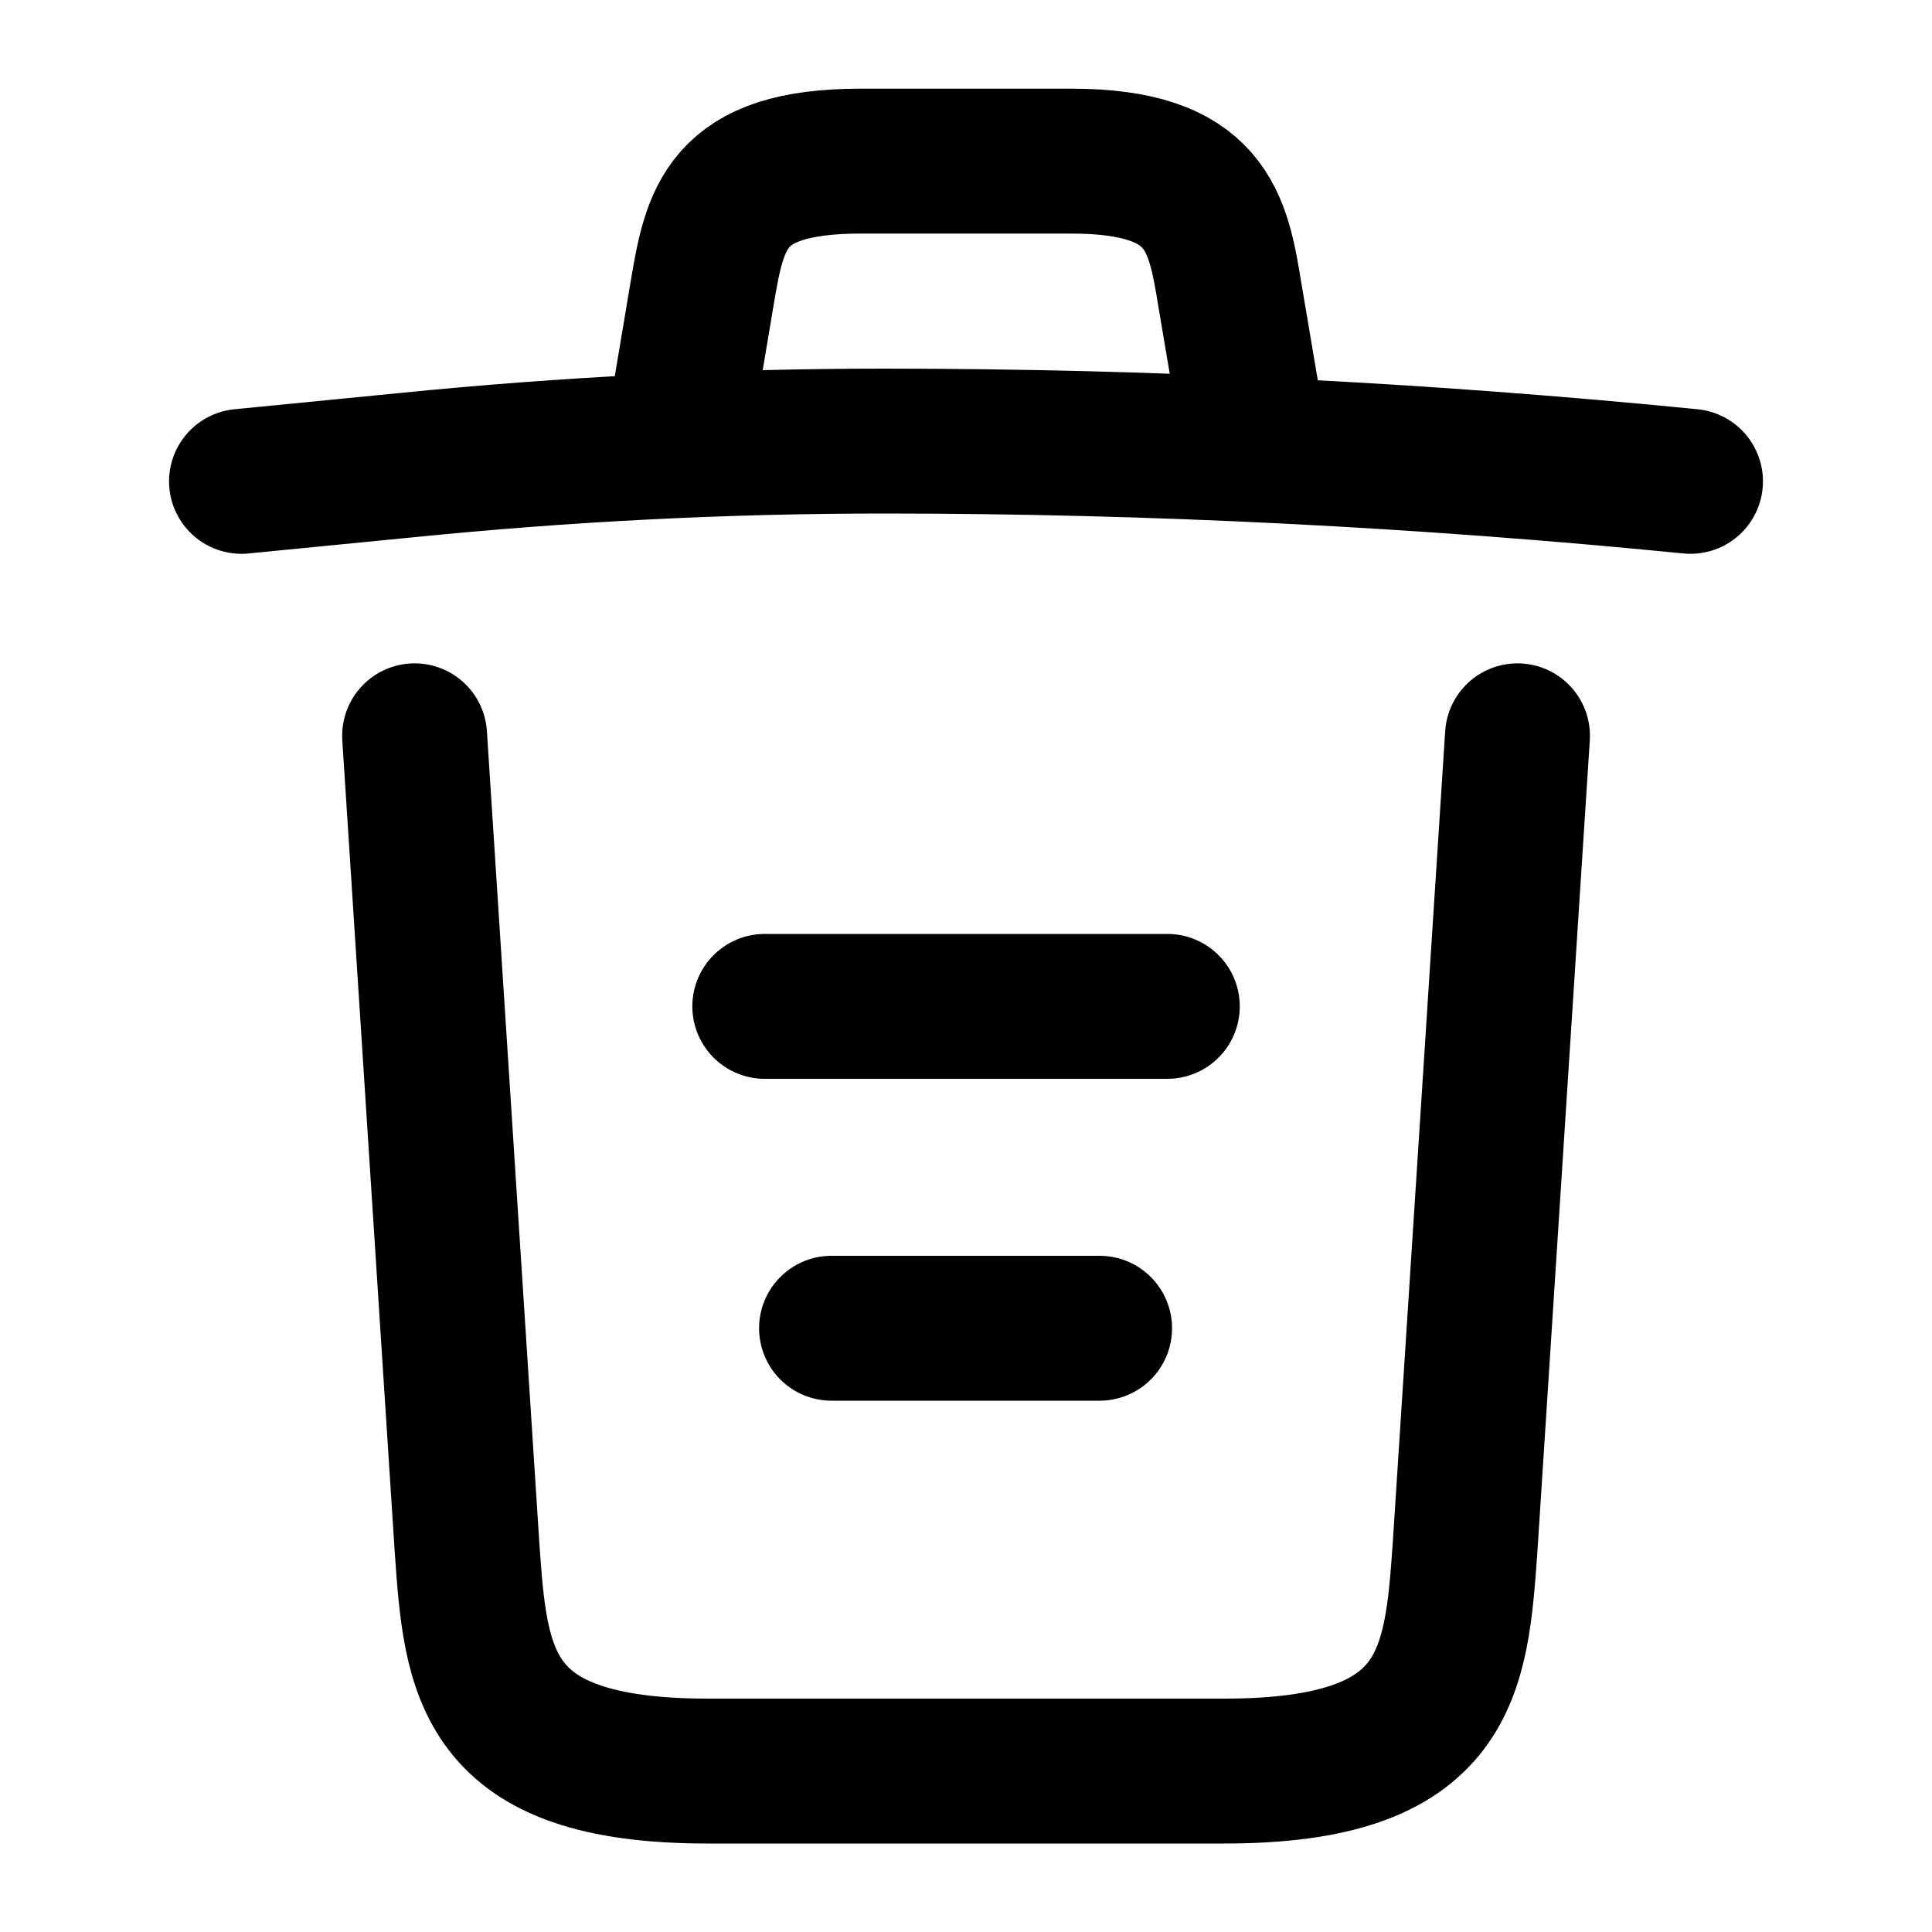
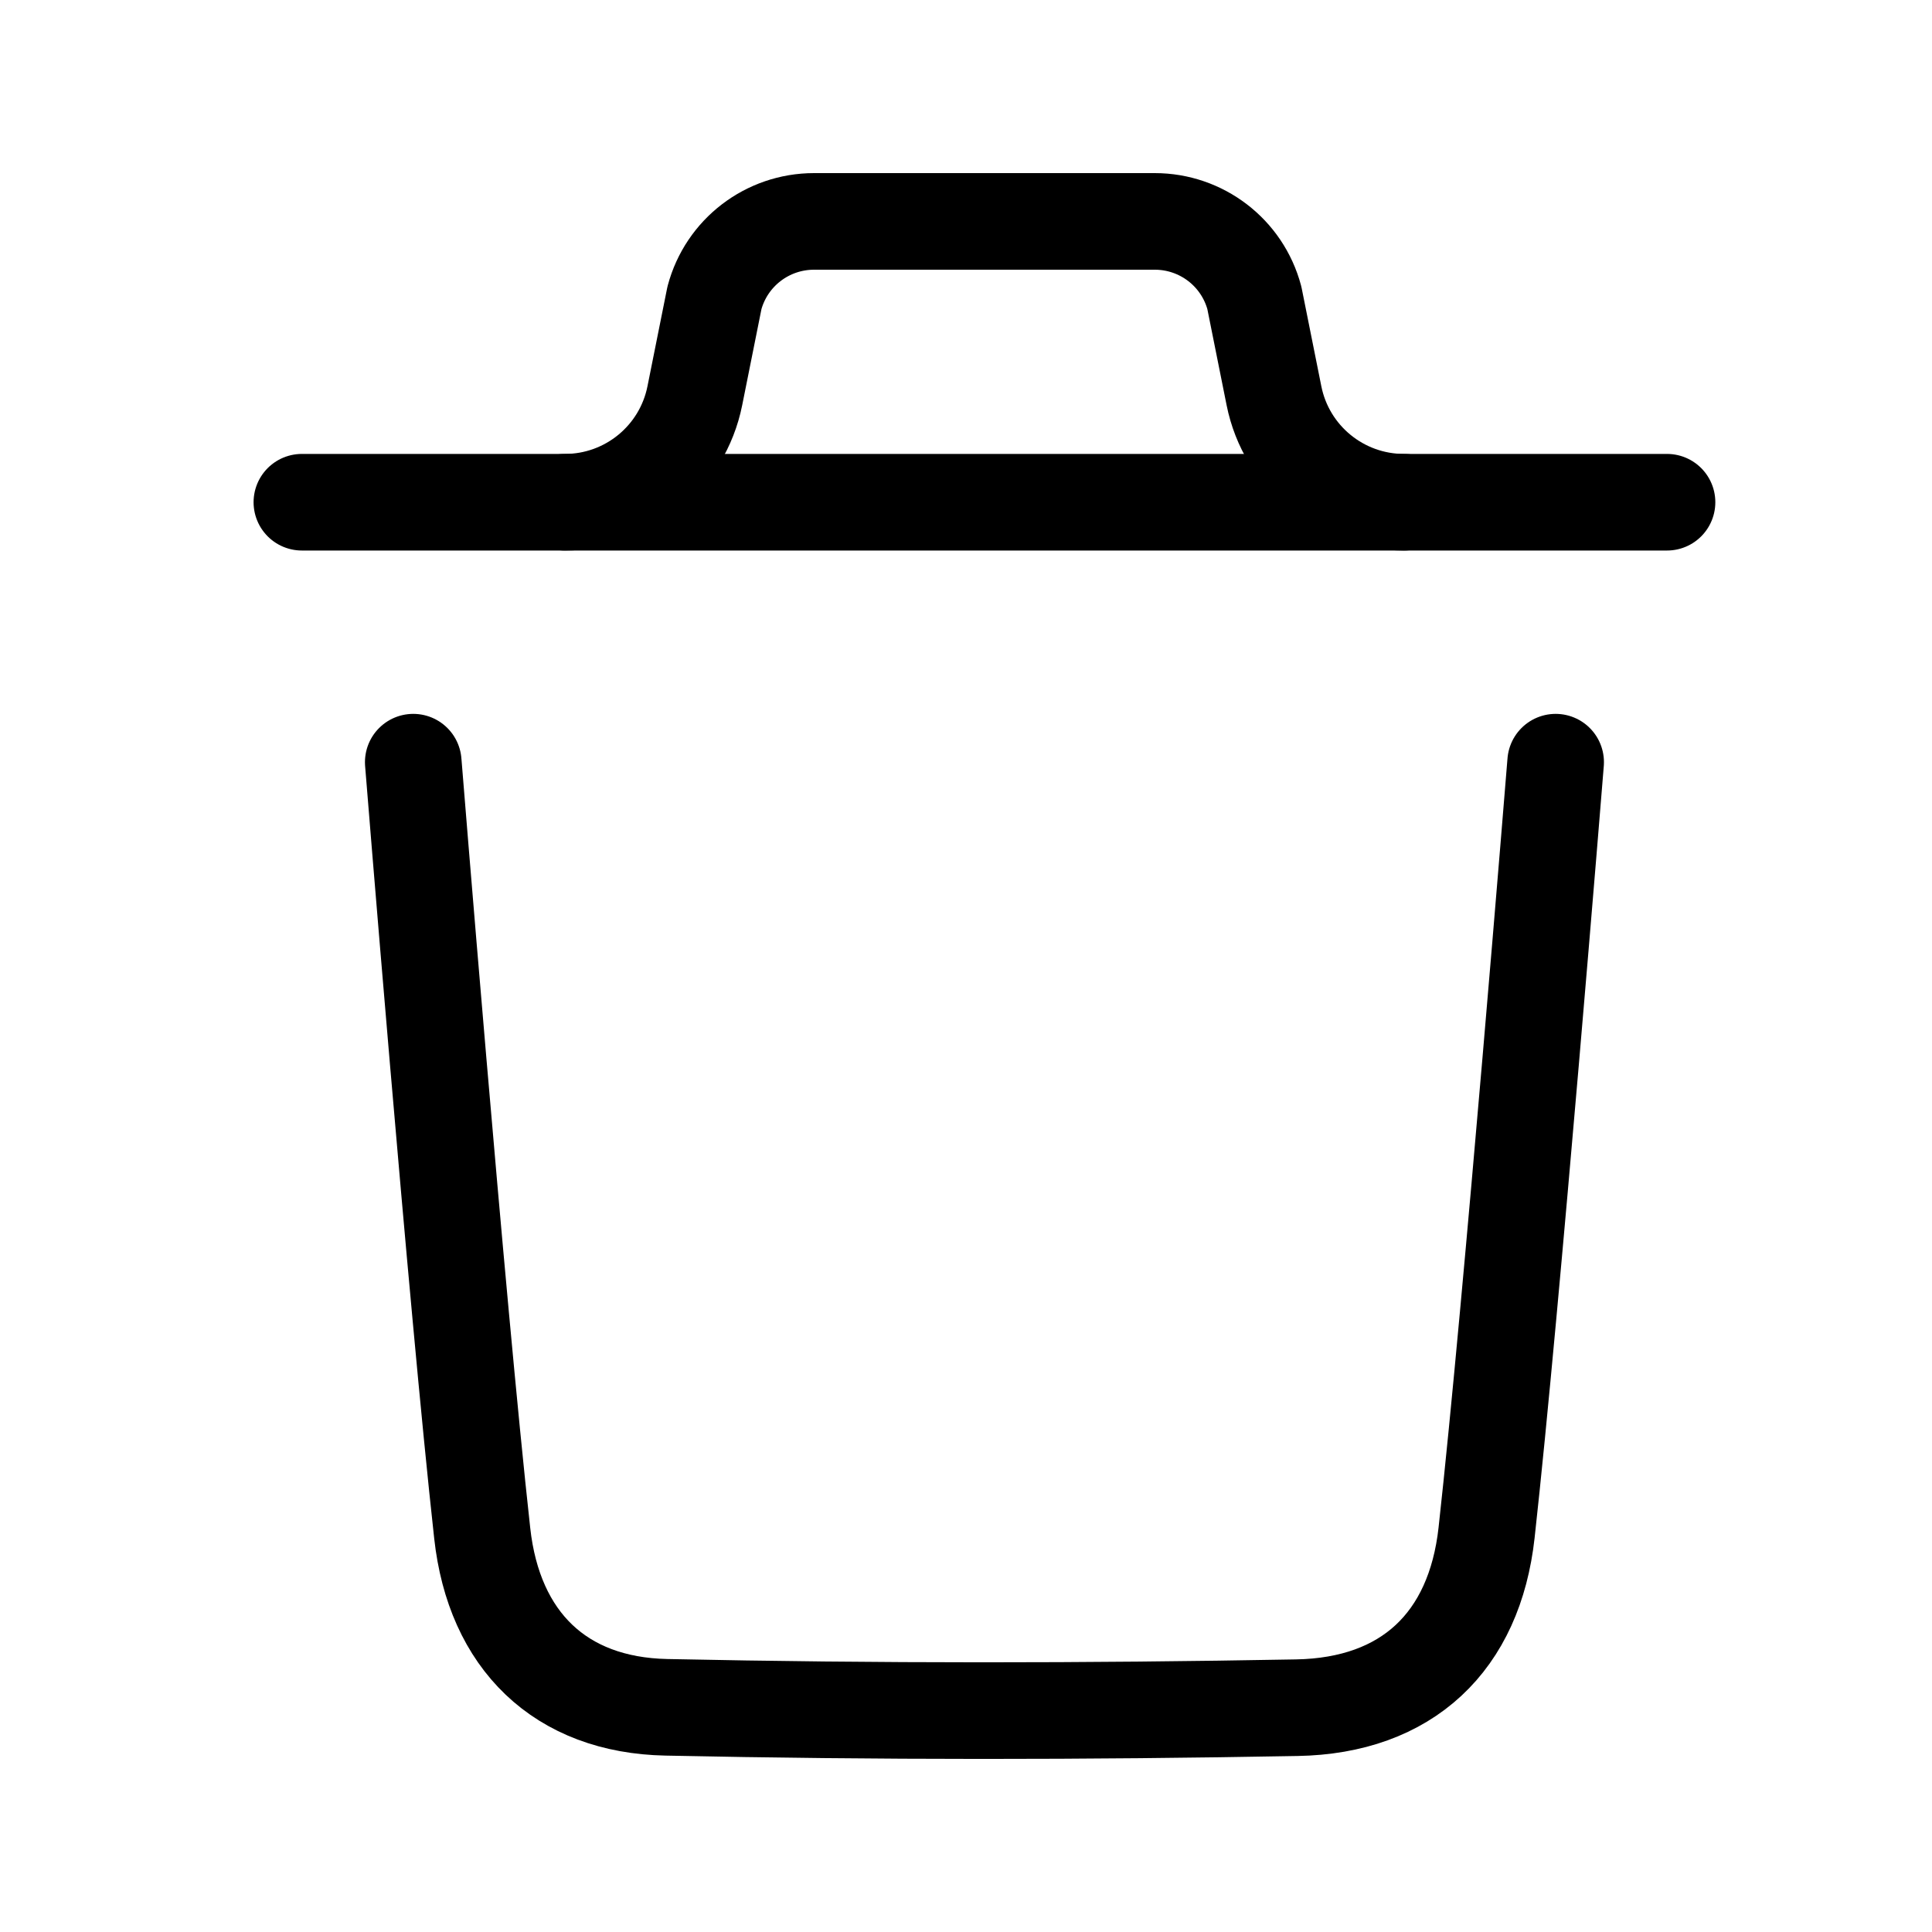
<svg xmlns="http://www.w3.org/2000/svg" width="20" height="20" viewBox="0 0 20 20" fill="none">
-   <path d="M17.5 4.983C14.725 4.708 11.933 4.566 9.15 4.566C7.5 4.566 5.85 4.65 4.2 4.816L2.5 4.983" stroke="currentColor" stroke-width="1.5" stroke-linecap="round" stroke-linejoin="round" />
-   <path d="M7.083 4.143L7.266 3.051C7.4 2.26 7.5 1.668 8.908 1.668H11.091C12.5 1.668 12.608 2.293 12.733 3.06L12.916 4.143" stroke="currentColor" stroke-width="1.5" stroke-linecap="round" stroke-linejoin="round" />
-   <path d="M15.709 7.617L15.167 16.009C15.075 17.317 15 18.334 12.675 18.334H7.325C5 18.334 4.925 17.317 4.834 16.009L4.292 7.617" stroke="currentColor" stroke-width="1.5" stroke-linecap="round" stroke-linejoin="round" />
-   <path d="M8.608 13.75H11.383" stroke="currentColor" stroke-width="1.5" stroke-linecap="round" stroke-linejoin="round" />
-   <path d="M7.917 10.418H12.084" stroke="currentColor" stroke-width="1.5" stroke-linecap="round" stroke-linejoin="round" />
+   <path d="M16.104 7.89C16.104 7.89 15.651 13.503 15.389 15.867C15.264 16.996 14.566 17.658 13.424 17.678C11.249 17.718 9.073 17.72 6.899 17.674C5.8 17.652 5.114 16.982 4.992 15.873C4.728 13.488 4.278 7.89 4.278 7.89" stroke="currentColor" stroke-linecap="round" stroke-linejoin="round" />
+   <path d="M17.257 5.199H3.125" stroke="currentColor" stroke-linecap="round" stroke-linejoin="round" />
+   <path d="M14.534 5.199C13.879 5.199 13.316 4.737 13.188 4.096L12.985 3.083C12.86 2.615 12.437 2.292 11.954 2.292H8.427C7.944 2.292 7.521 2.615 7.396 3.083L7.193 4.096C7.065 4.737 6.502 5.199 5.848 5.199" stroke="currentColor" stroke-linecap="round" stroke-linejoin="round" />
</svg>
